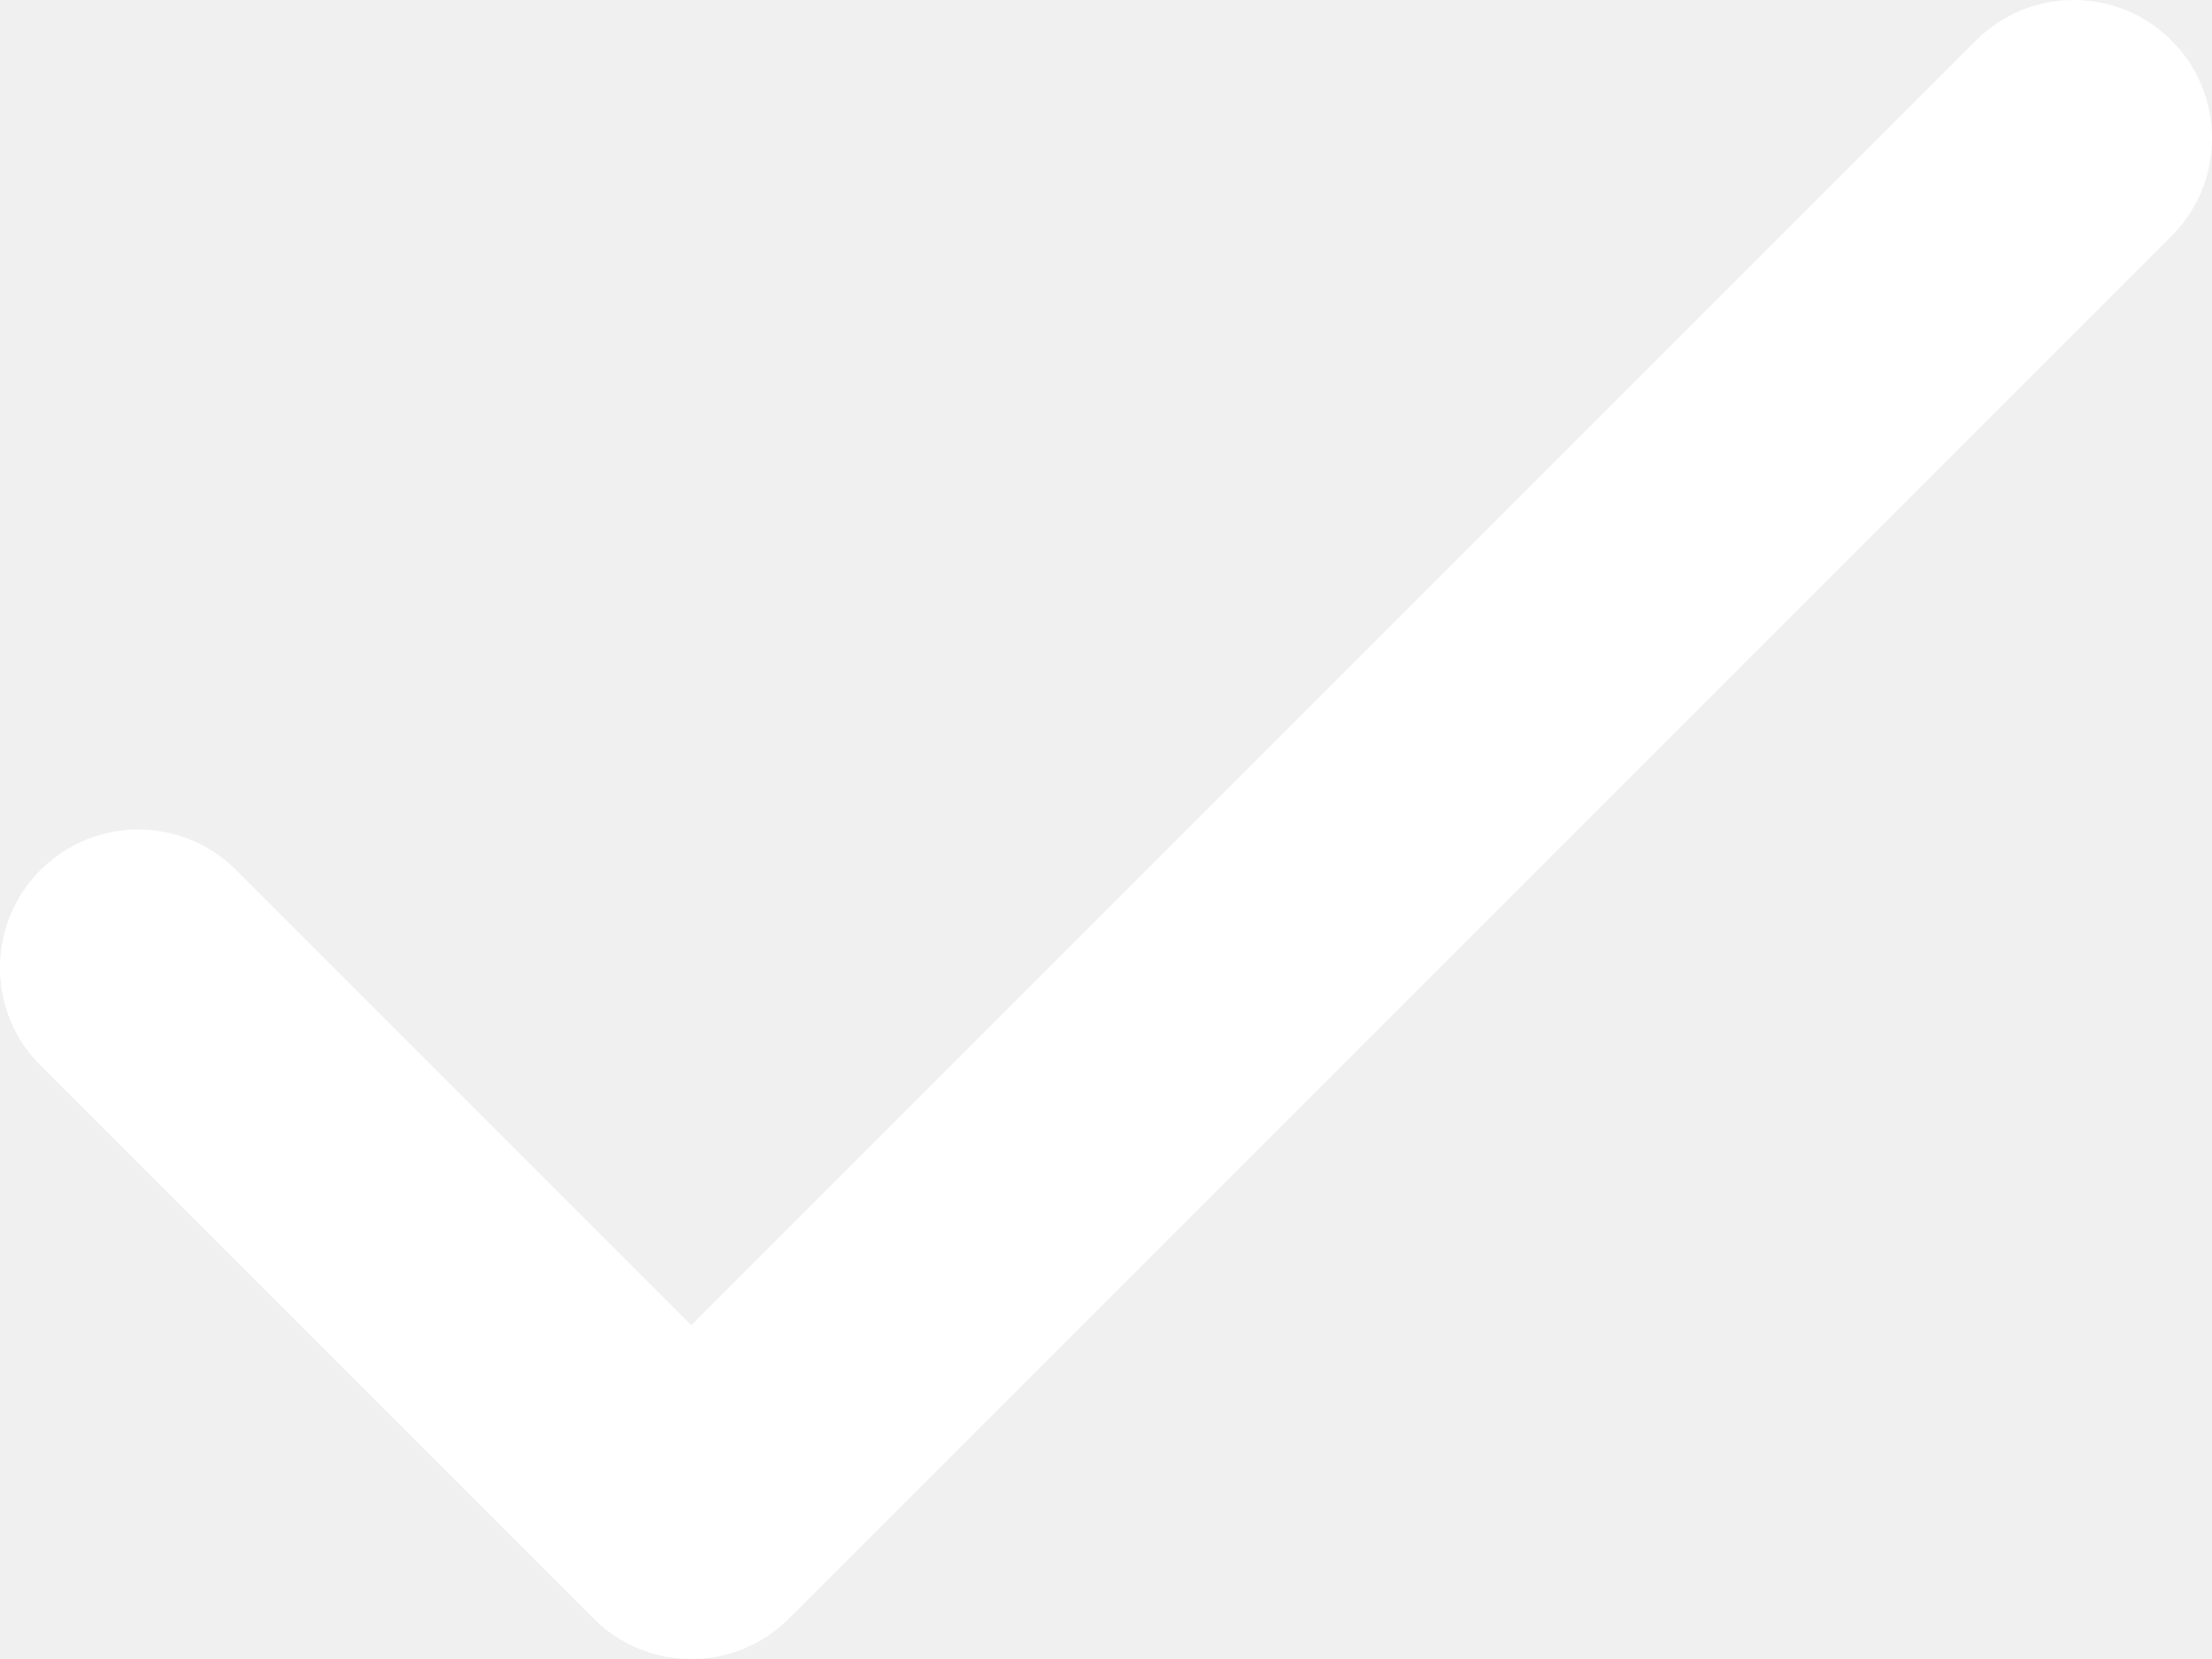
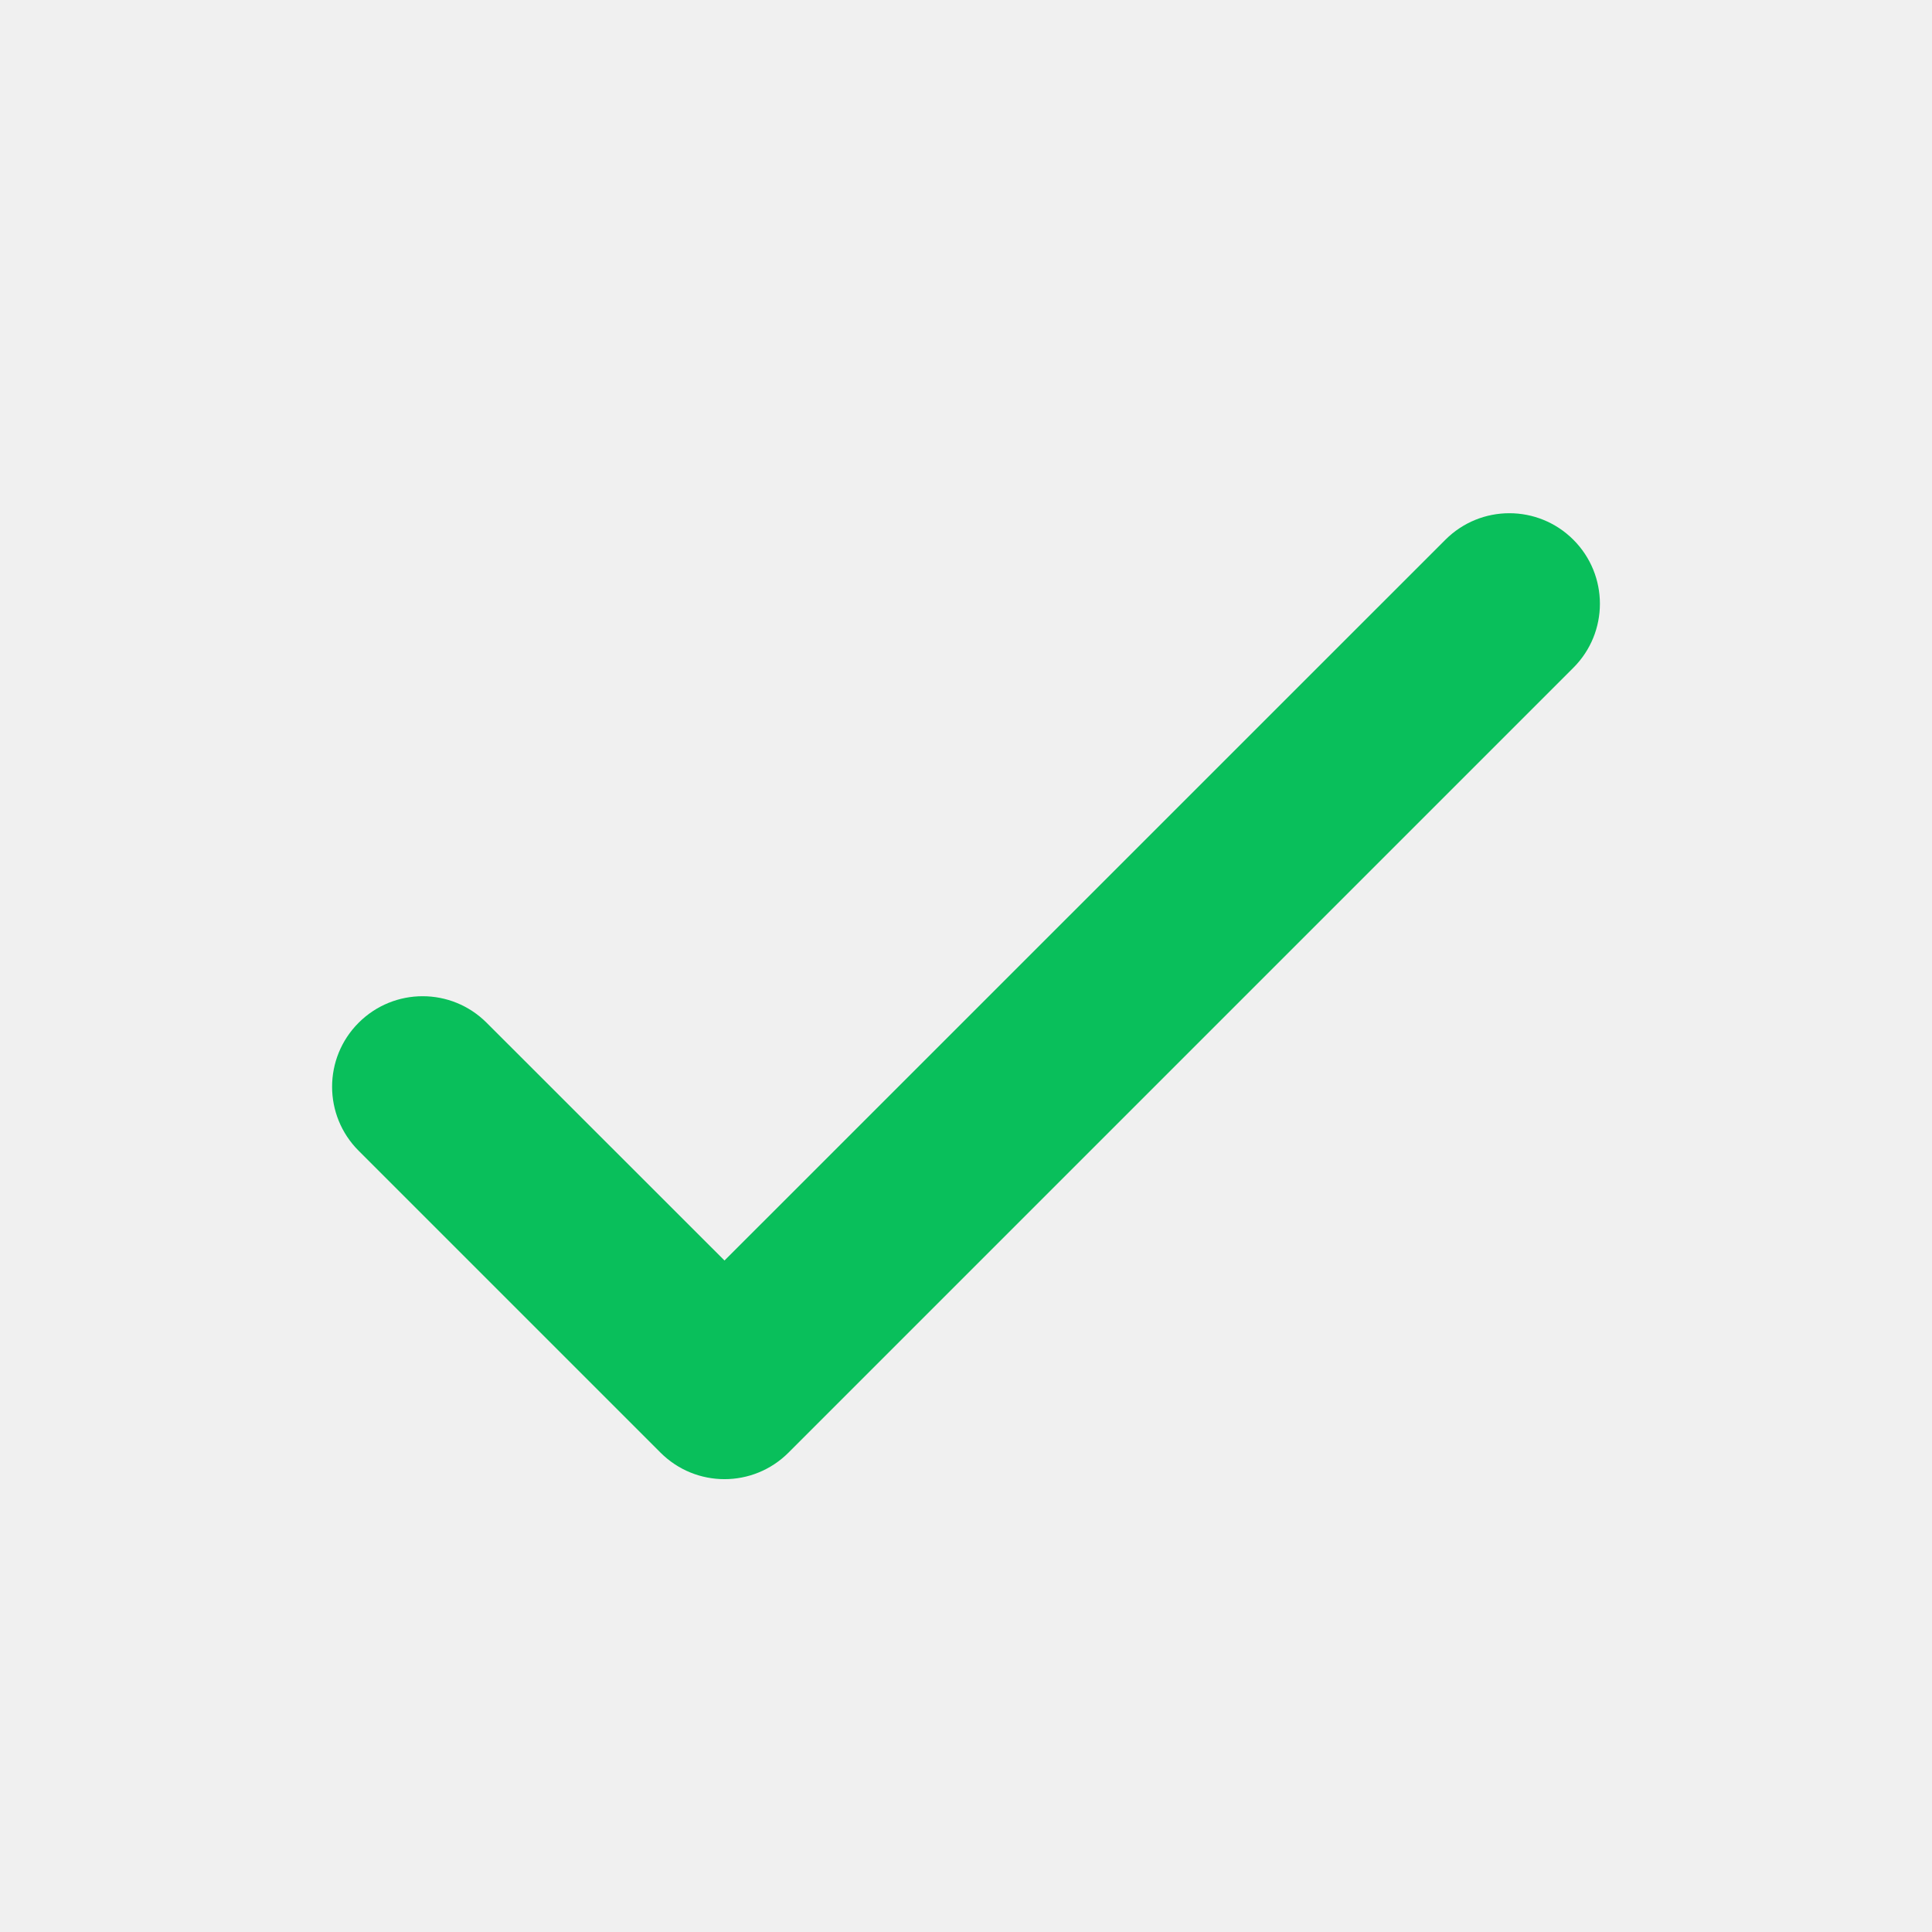
- <svg xmlns="http://www.w3.org/2000/svg" width="16" height="12" viewBox="0 0 16 12" fill="none">
-   <path fill-rule="evenodd" clip-rule="evenodd" d="M15.707 0.293C16.098 0.683 16.098 1.317 15.707 1.707L5.707 11.707C5.317 12.098 4.683 12.098 4.293 11.707L0.293 7.707C-0.098 7.317 -0.098 6.683 0.293 6.293C0.683 5.902 1.317 5.902 1.707 6.293L5 9.586L14.293 0.293C14.683 -0.098 15.317 -0.098 15.707 0.293Z" fill="#FFFFFF" />
+ <svg xmlns="http://www.w3.org/2000/svg" width="16" height="16" viewBox="0 0 16 16" fill="none">
+   <path fill-rule="evenodd" clip-rule="evenodd" d="M13.03 4.47C13.323 4.763 13.323 5.237 13.03 5.53L6.53 12.03C6.237 12.323 5.763 12.323 5.47 12.03L2.97 9.53C2.677 9.237 2.677 8.763 2.97 8.47C3.263 8.177 3.737 8.177 4.03 8.47L6 10.439L11.97 4.47C12.263 4.177 12.737 4.177 13.03 4.47Z" fill="#09BF5B" />
</svg>
